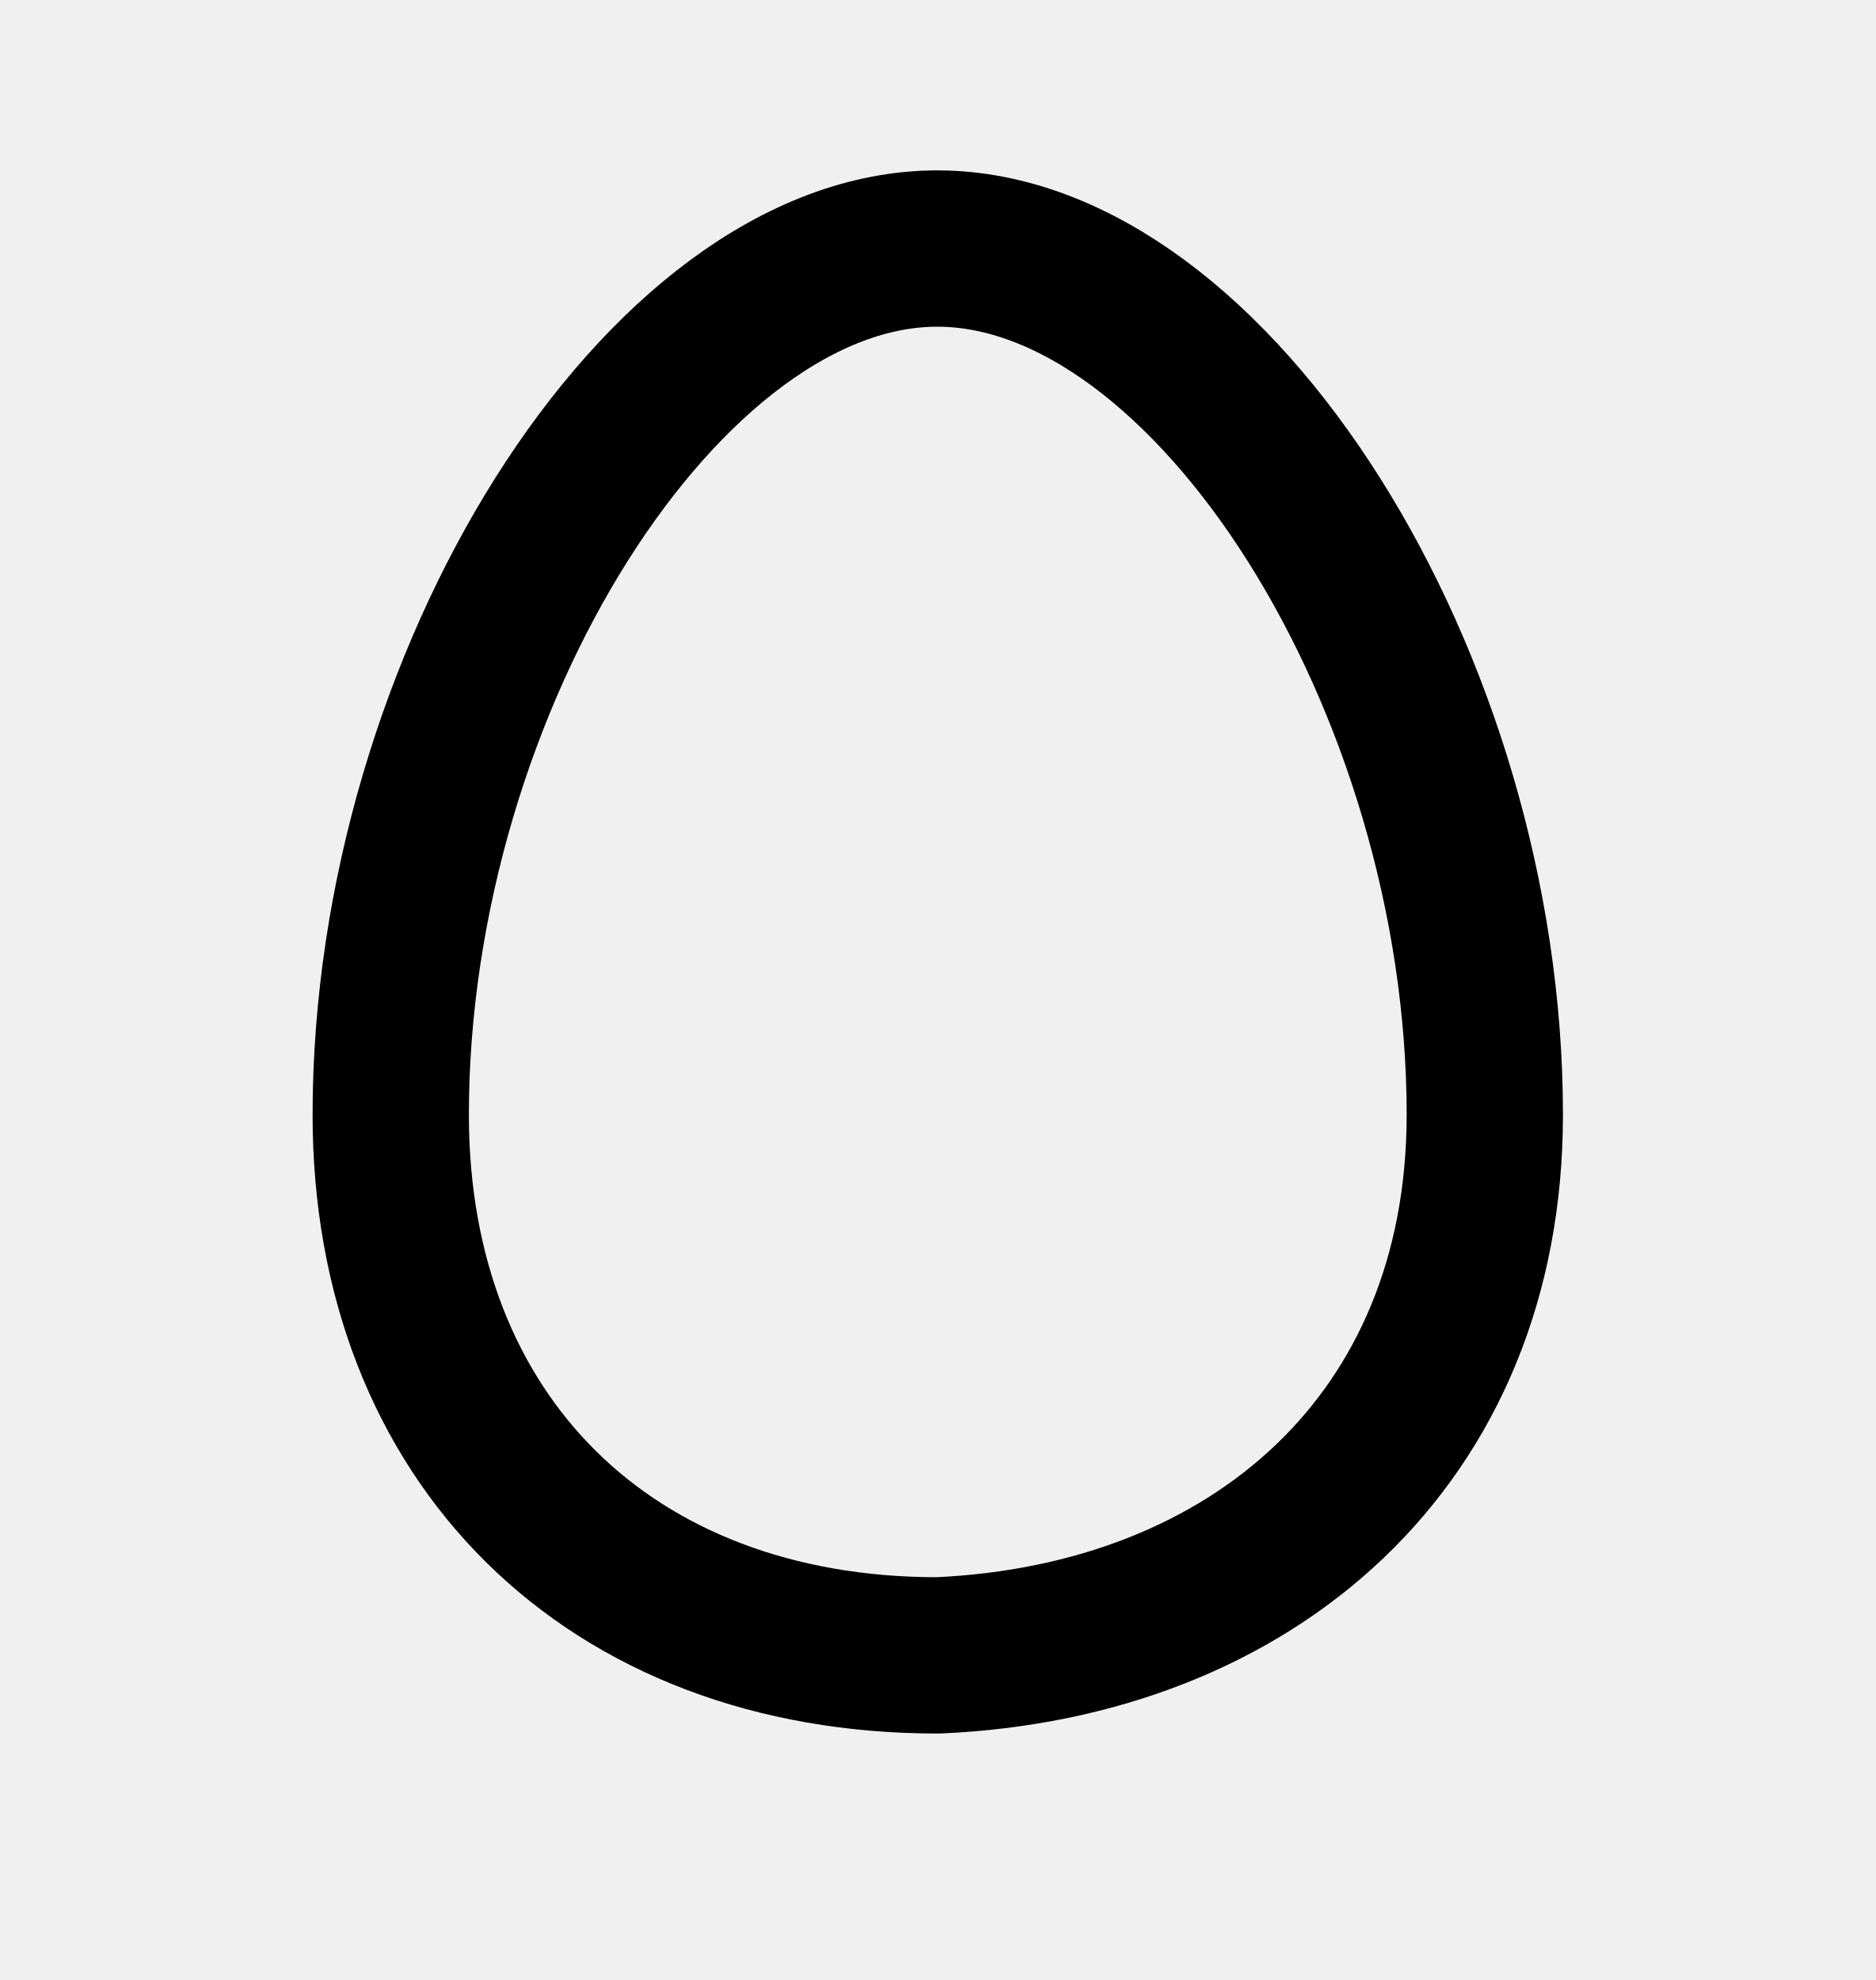
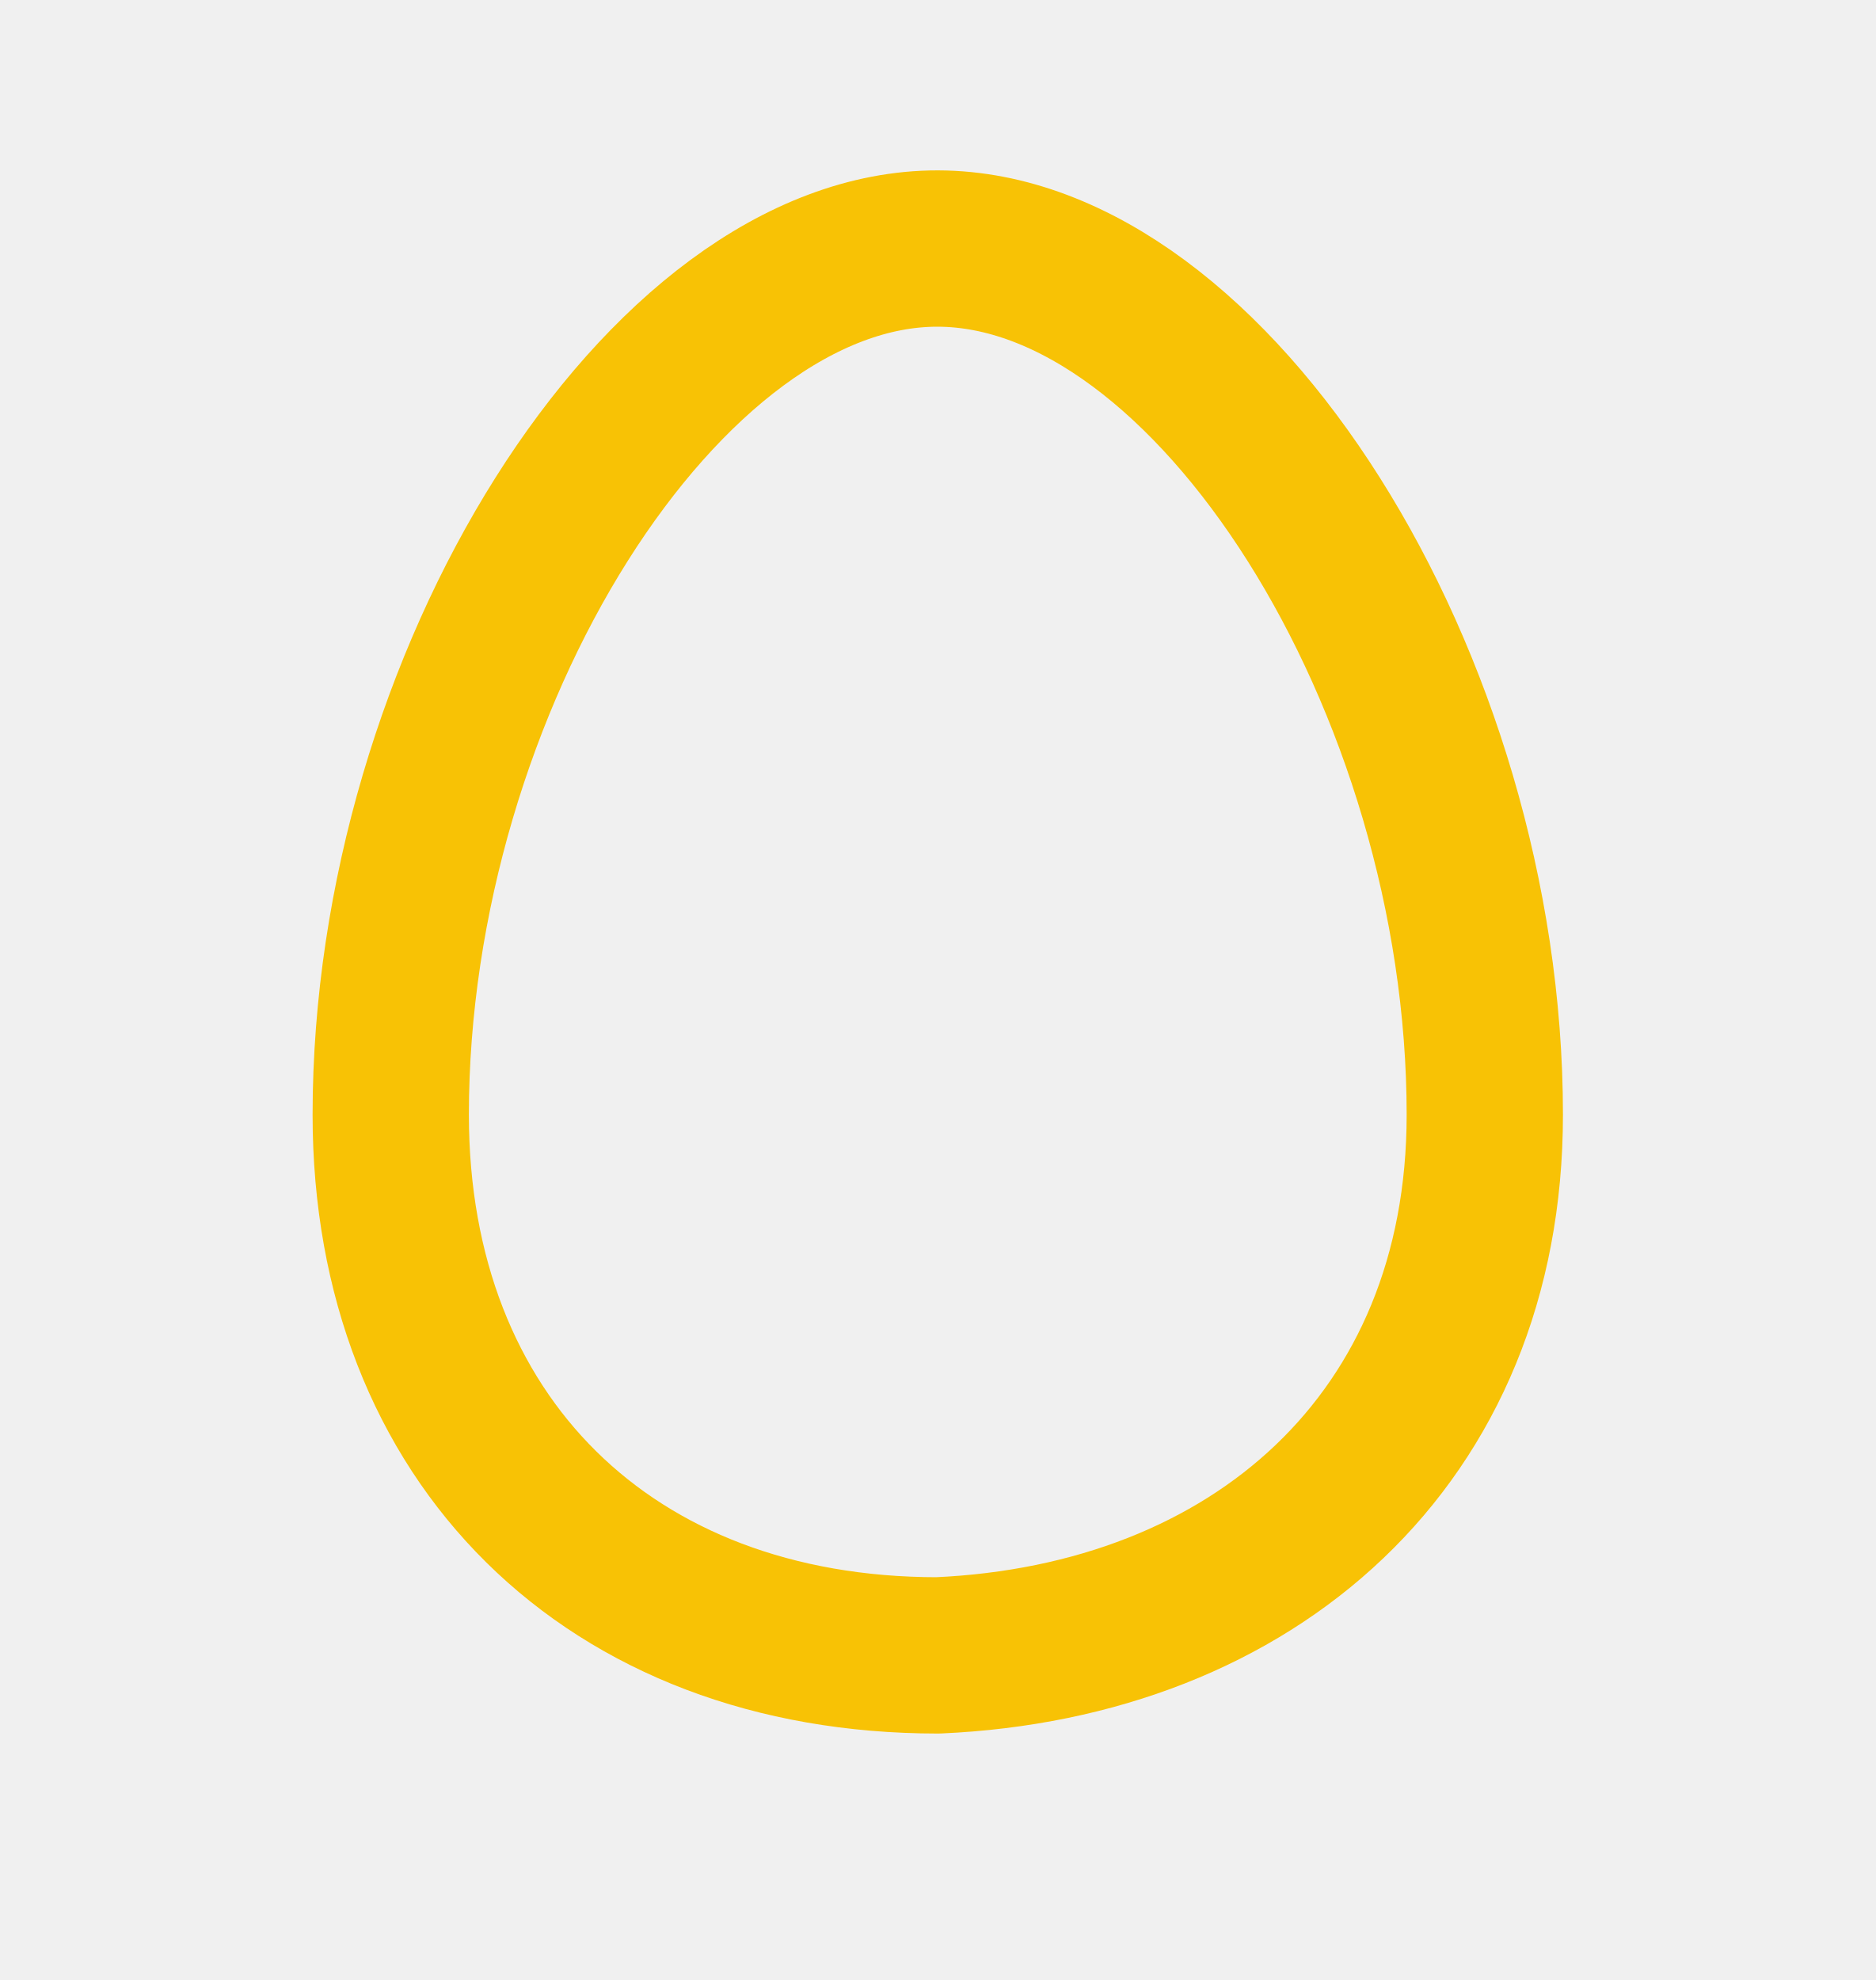
<svg xmlns="http://www.w3.org/2000/svg" width="18" height="19" viewBox="0 0 18 19" fill="none">
  <g clip-path="url(#clip0_1303_20965)">
-     <path d="M14.25 10.697C14.25 13.812 12.025 15.752 9 15.885C5.85 15.885 3.75 13.812 3.75 10.697C3.75 6.544 6.375 2.38 9 2.385C11.625 2.39 14.25 6.544 14.25 10.697Z" stroke="black" stroke-width="1.5" stroke-linecap="round" stroke-linejoin="round" />
+     <path d="M14.25 10.697C14.25 13.812 12.025 15.752 9 15.885C5.85 15.885 3.75 13.812 3.75 10.697C3.75 6.544 6.375 2.38 9 2.385C11.625 2.39 14.25 6.544 14.25 10.697Z" stroke="#F8C205" stroke-width="1.5" stroke-linecap="round" stroke-linejoin="round" />
  </g>
  <defs>
    <clipPath id="clip0_1303_20965">
      <rect width="18" height="18" fill="white" transform="translate(0 0.134766)" />
    </clipPath>
  </defs>
</svg>
